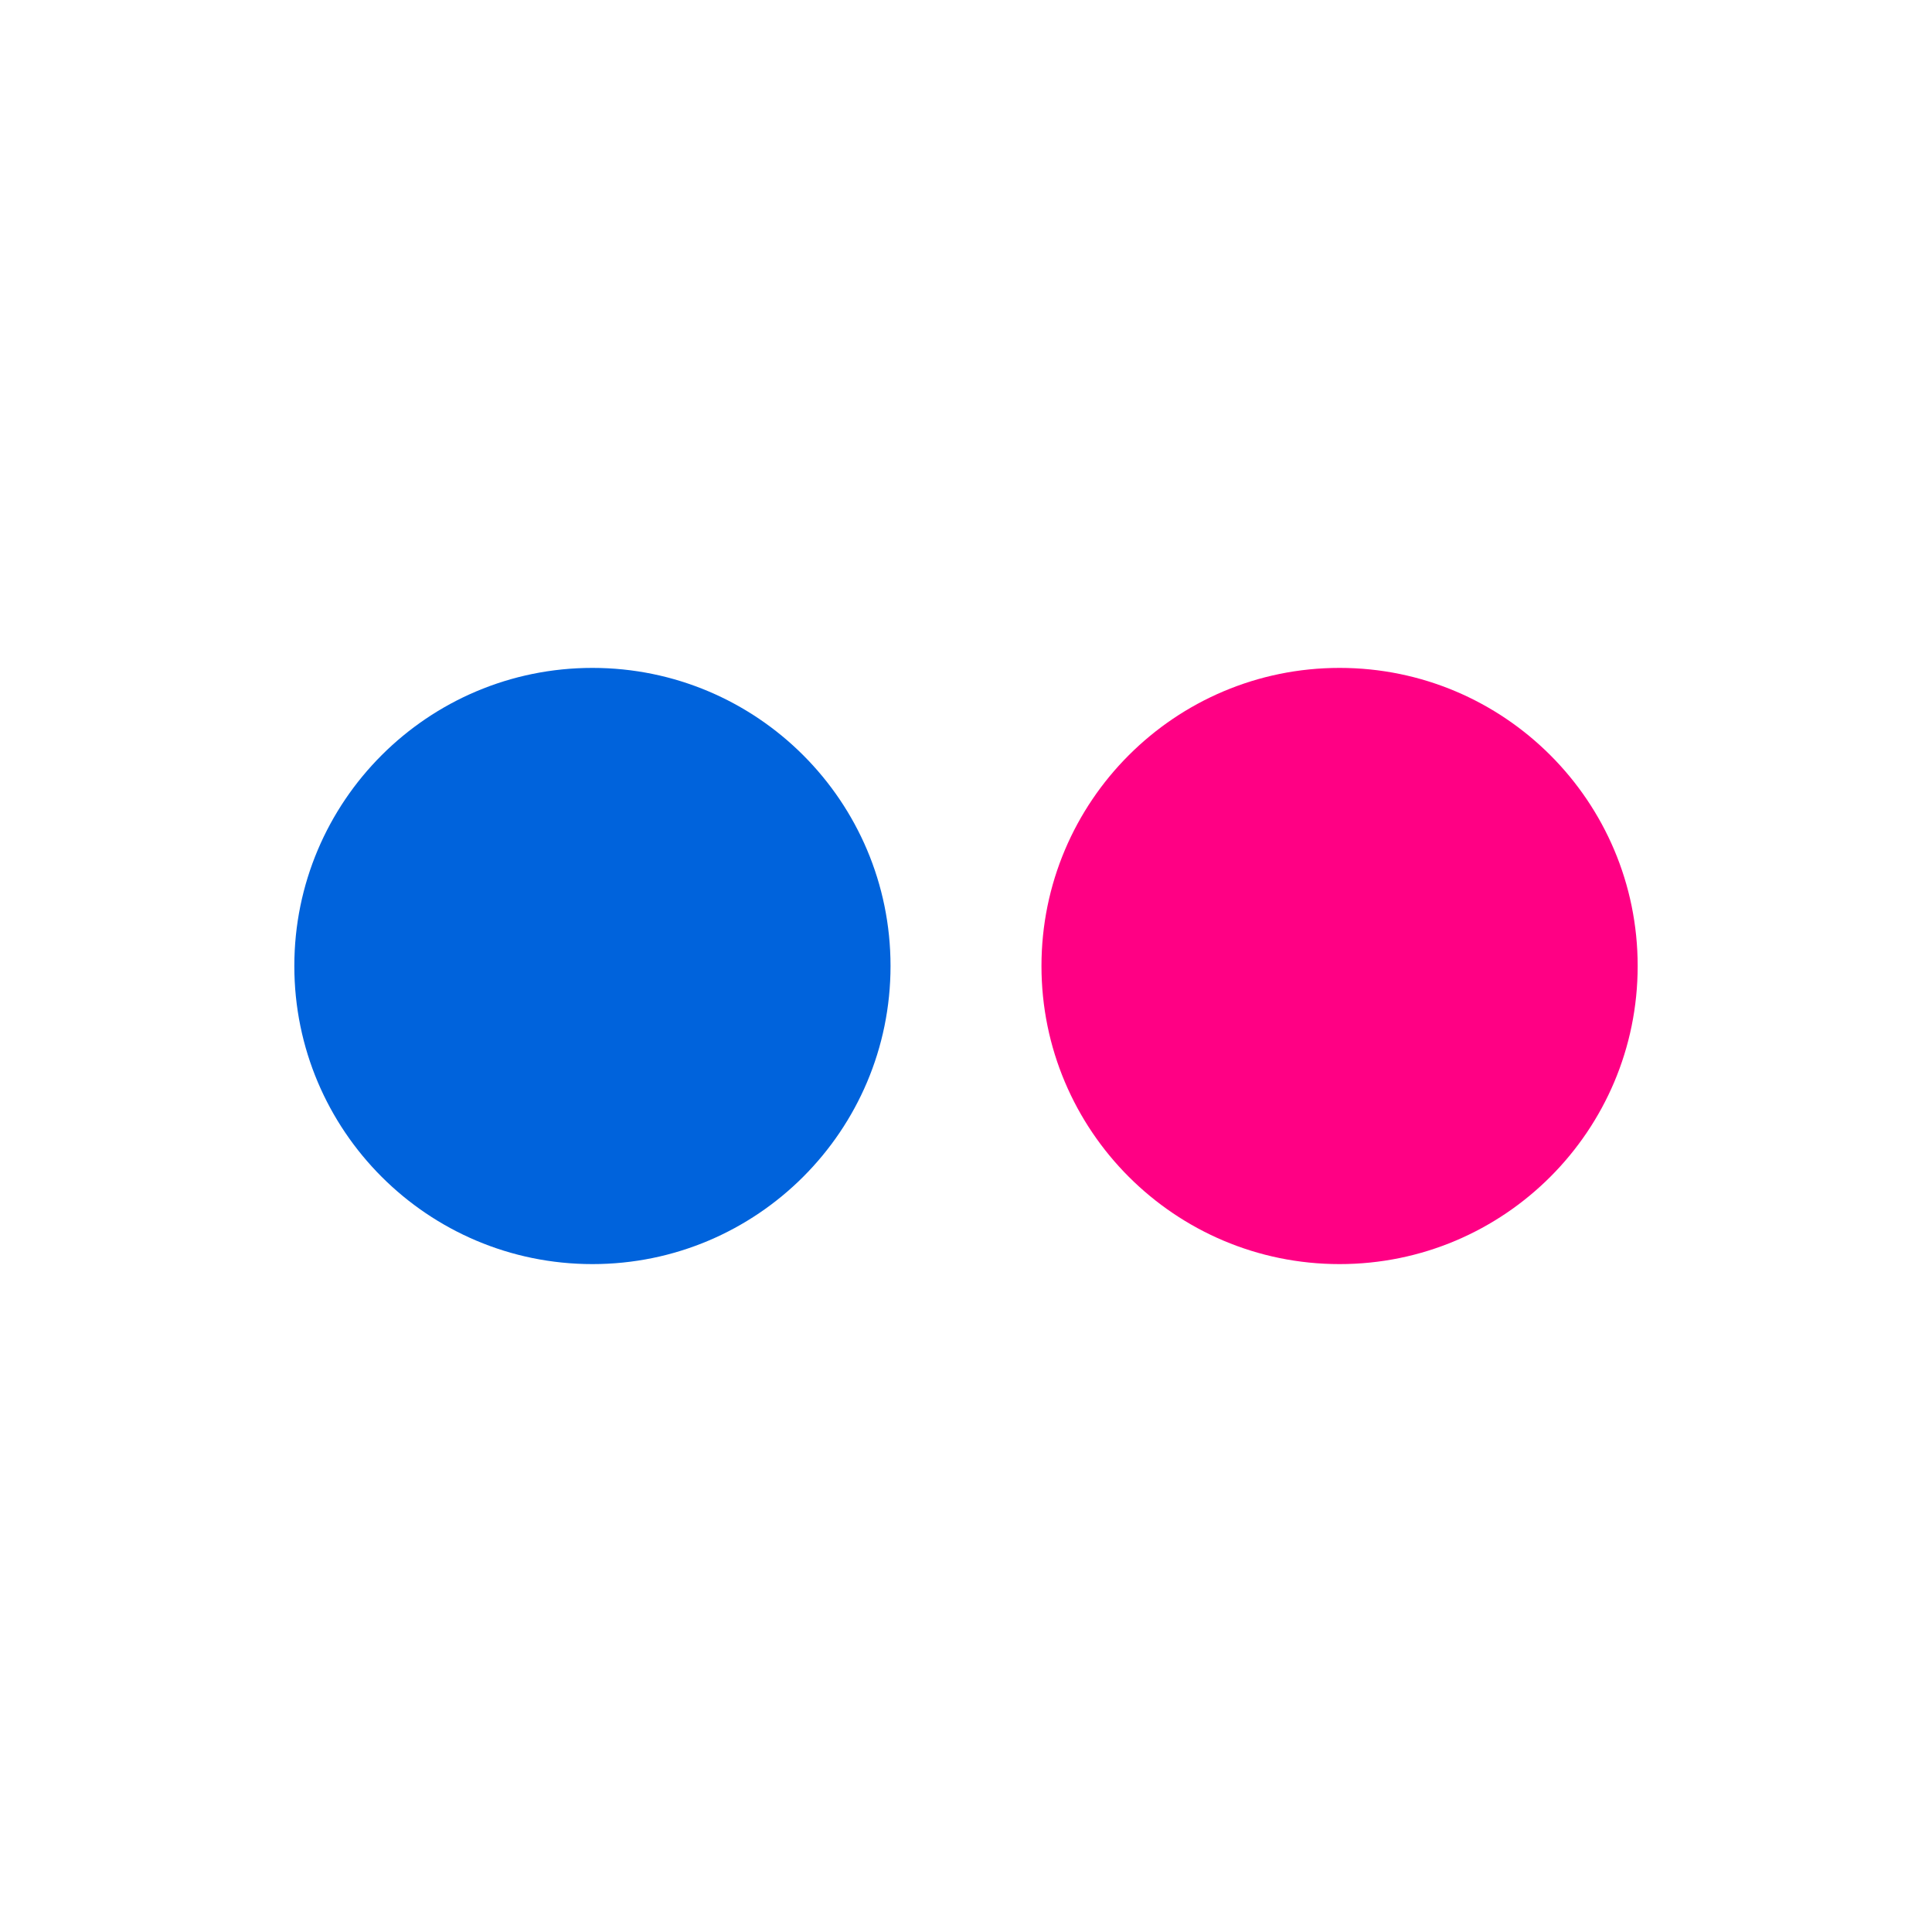
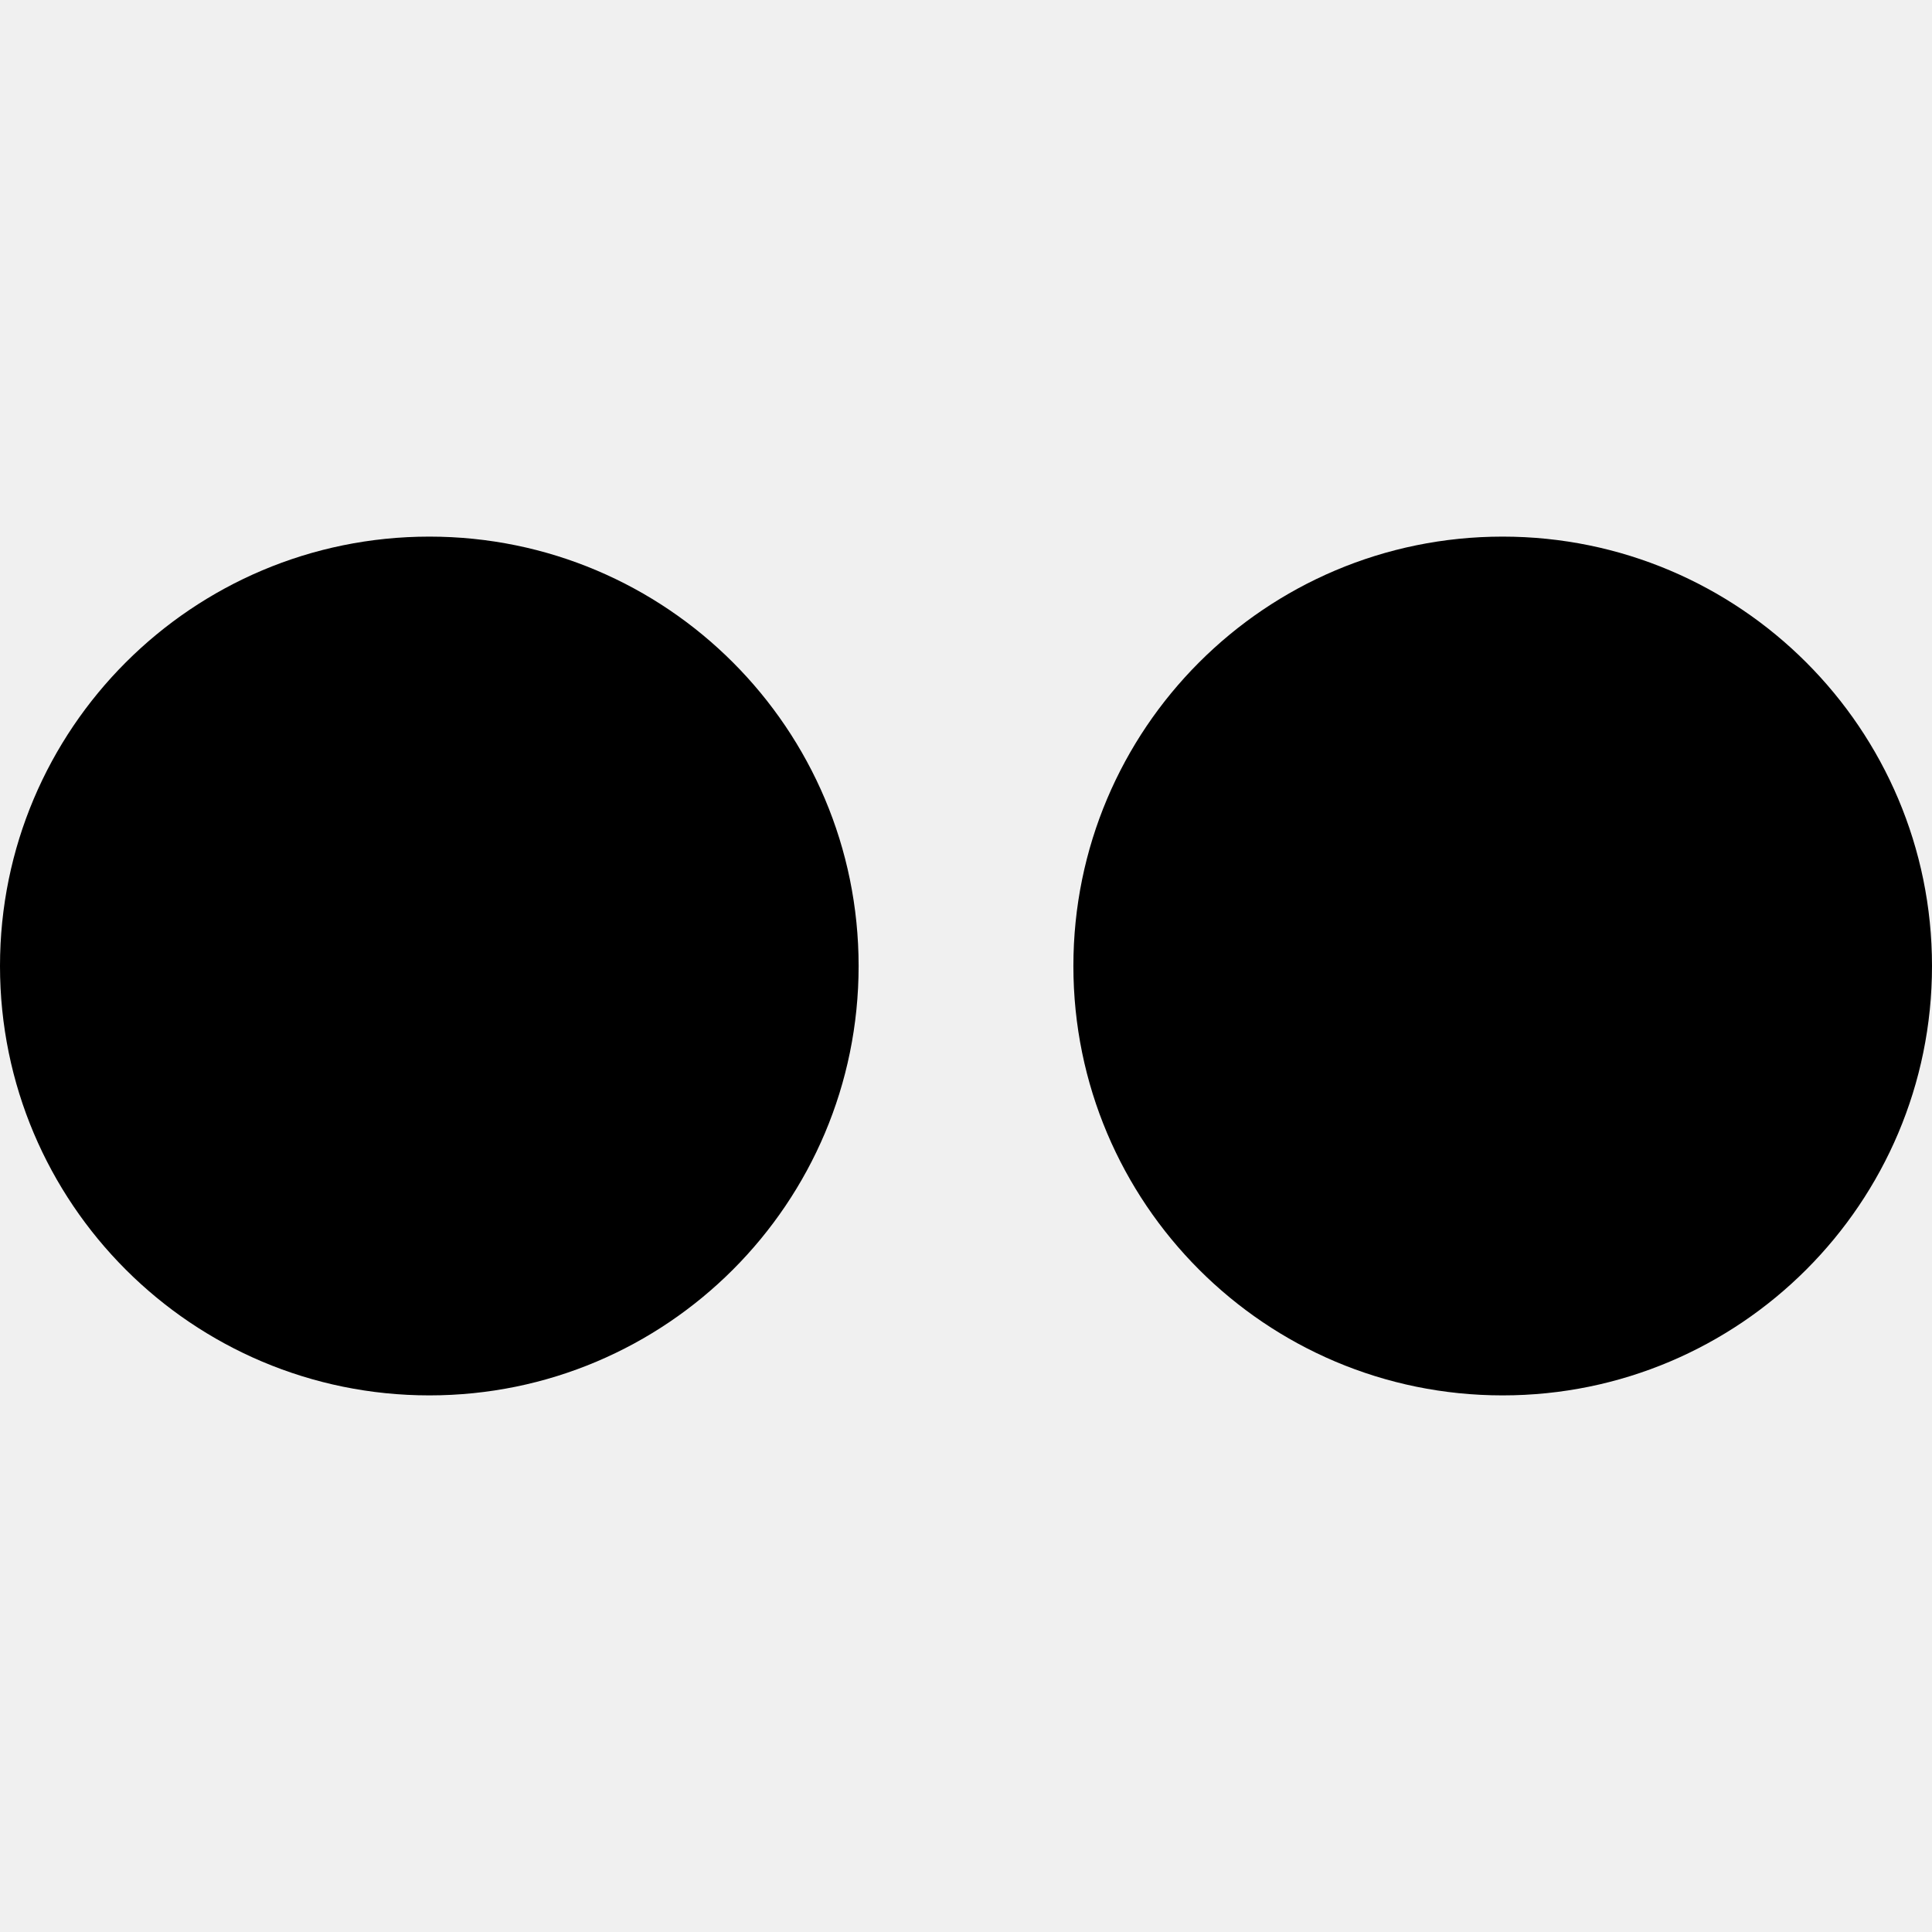
- <svg xmlns="http://www.w3.org/2000/svg" aria-label="Flickr" role="img" viewBox="0 0 512 512">
-   <path d="m0 0H512V512H0" fill="#fff" />
-   <circle cx="157" cy="256" fill="#0063dc" r="79" />
-   <circle cx="355" cy="256" fill="#ff0084" r="79" />
+ <svg xmlns="http://www.w3.org/2000/svg" role="img" viewBox="0 0 24 24">
+   <path d="M5.334 6.666C2.388 6.666 0 9.055 0 12c0 2.946 2.388 5.334 5.334 5.334 2.946 0 5.332-2.388 5.332-5.334 0-2.945-2.386-5.334-5.332-5.334zm13.332 0c-2.946 0-5.332 2.389-5.332 5.334 0 2.946 2.386 5.334 5.332 5.334C21.612 17.334 24 14.946 24 12c0-2.945-2.388-5.334-5.334-5.334Z" />
</svg>
